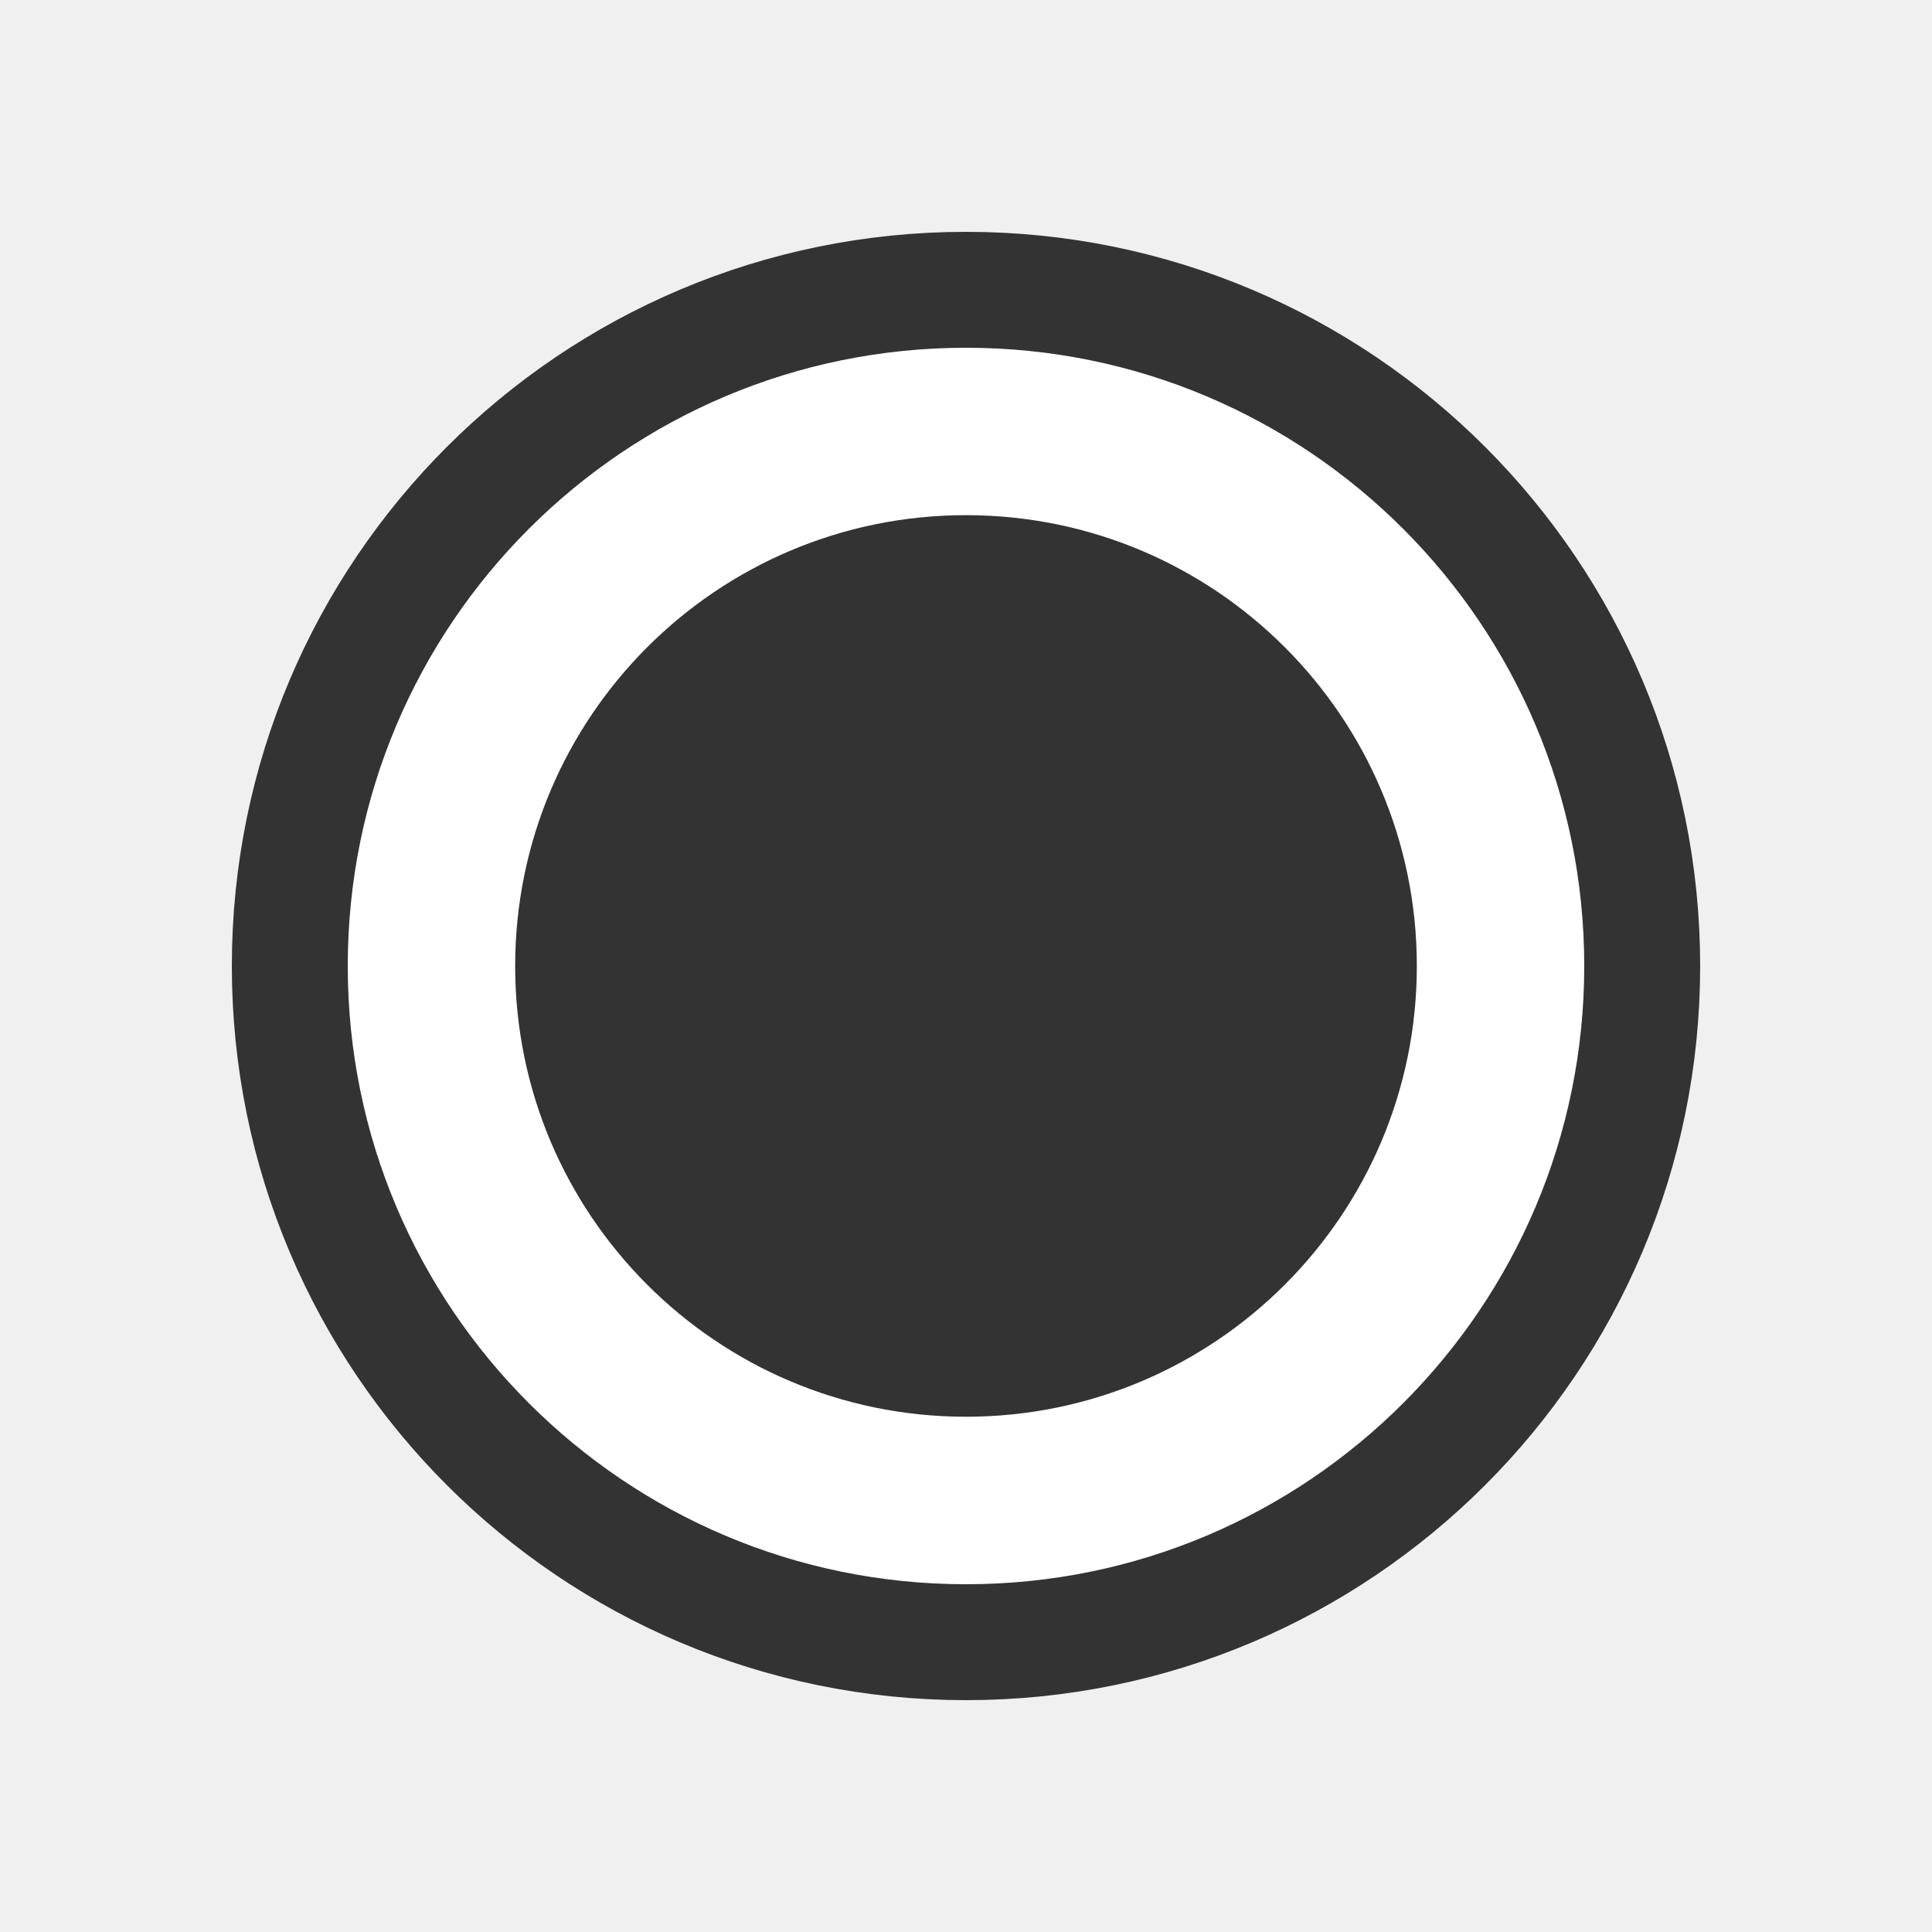
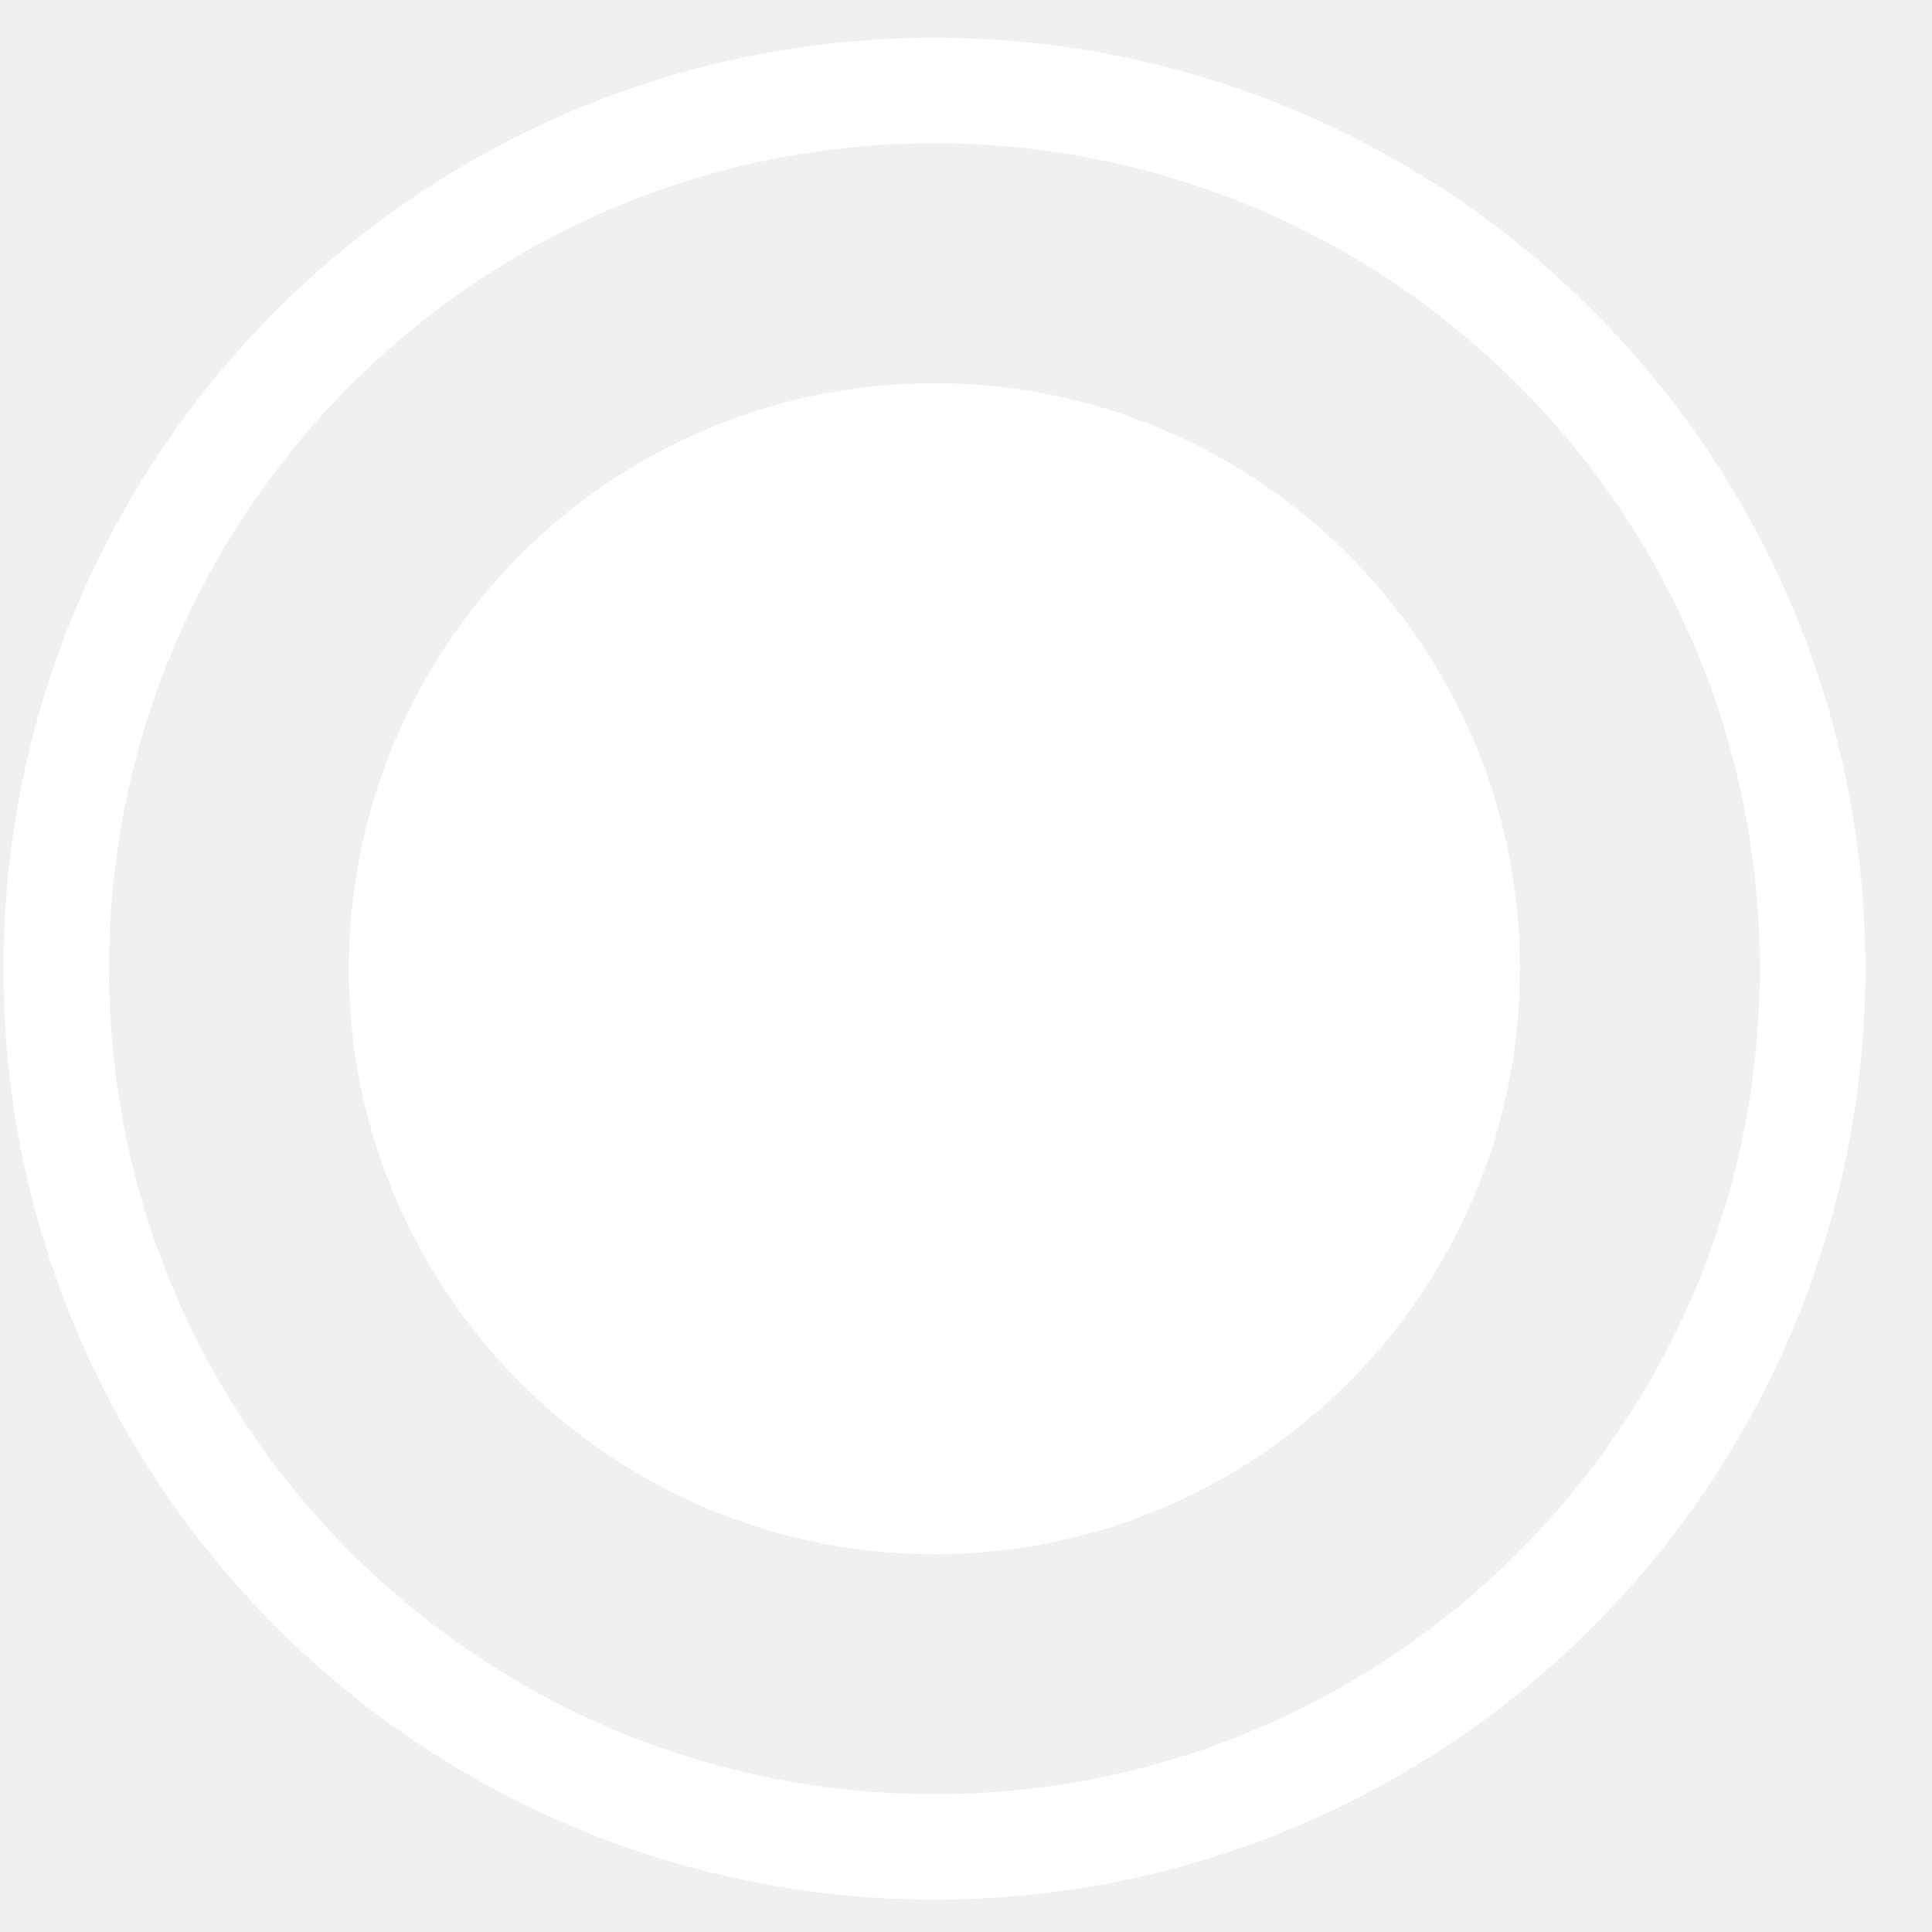
- <svg xmlns="http://www.w3.org/2000/svg" width="20" height="20" viewBox="0 0 20 20" fill="none">
-   <path d="M10 17C13.866 17 17 13.866 17 10C17 6.134 13.866 3 10 3C6.134 3 3 6.134 3 10C3 13.866 6.134 17 10 17Z" fill="white" stroke="#333333" stroke-width="1.2" stroke-linecap="round" stroke-linejoin="round" />
-   <path d="M10 14.666C12.577 14.666 14.667 12.577 14.667 10C14.667 7.422 12.577 5.333 10 5.333C7.423 5.333 5.333 7.422 5.333 10C5.333 12.577 7.423 14.666 10 14.666Z" fill="#333333" />
+ <svg xmlns="http://www.w3.org/2000/svg" width="22" height="22" viewBox="0 0 22 22" fill="none">
+   <path d="M10.64 21.031C16.163 21.031 20.64 16.554 20.64 11.031C20.64 5.508 16.163 1.031 10.64 1.031C5.117 1.031 0.64 5.508 0.64 11.031C0.64 16.554 5.117 21.031 10.64 21.031Z" stroke="white" stroke-width="1.2" stroke-linecap="round" stroke-linejoin="round" />
+   <path d="M10.64 17.698C14.322 17.698 17.307 14.713 17.307 11.031C17.307 7.349 14.322 4.364 10.64 4.364C6.958 4.364 3.973 7.349 3.973 11.031C3.973 14.713 6.958 17.698 10.64 17.698Z" fill="white" />
</svg>
